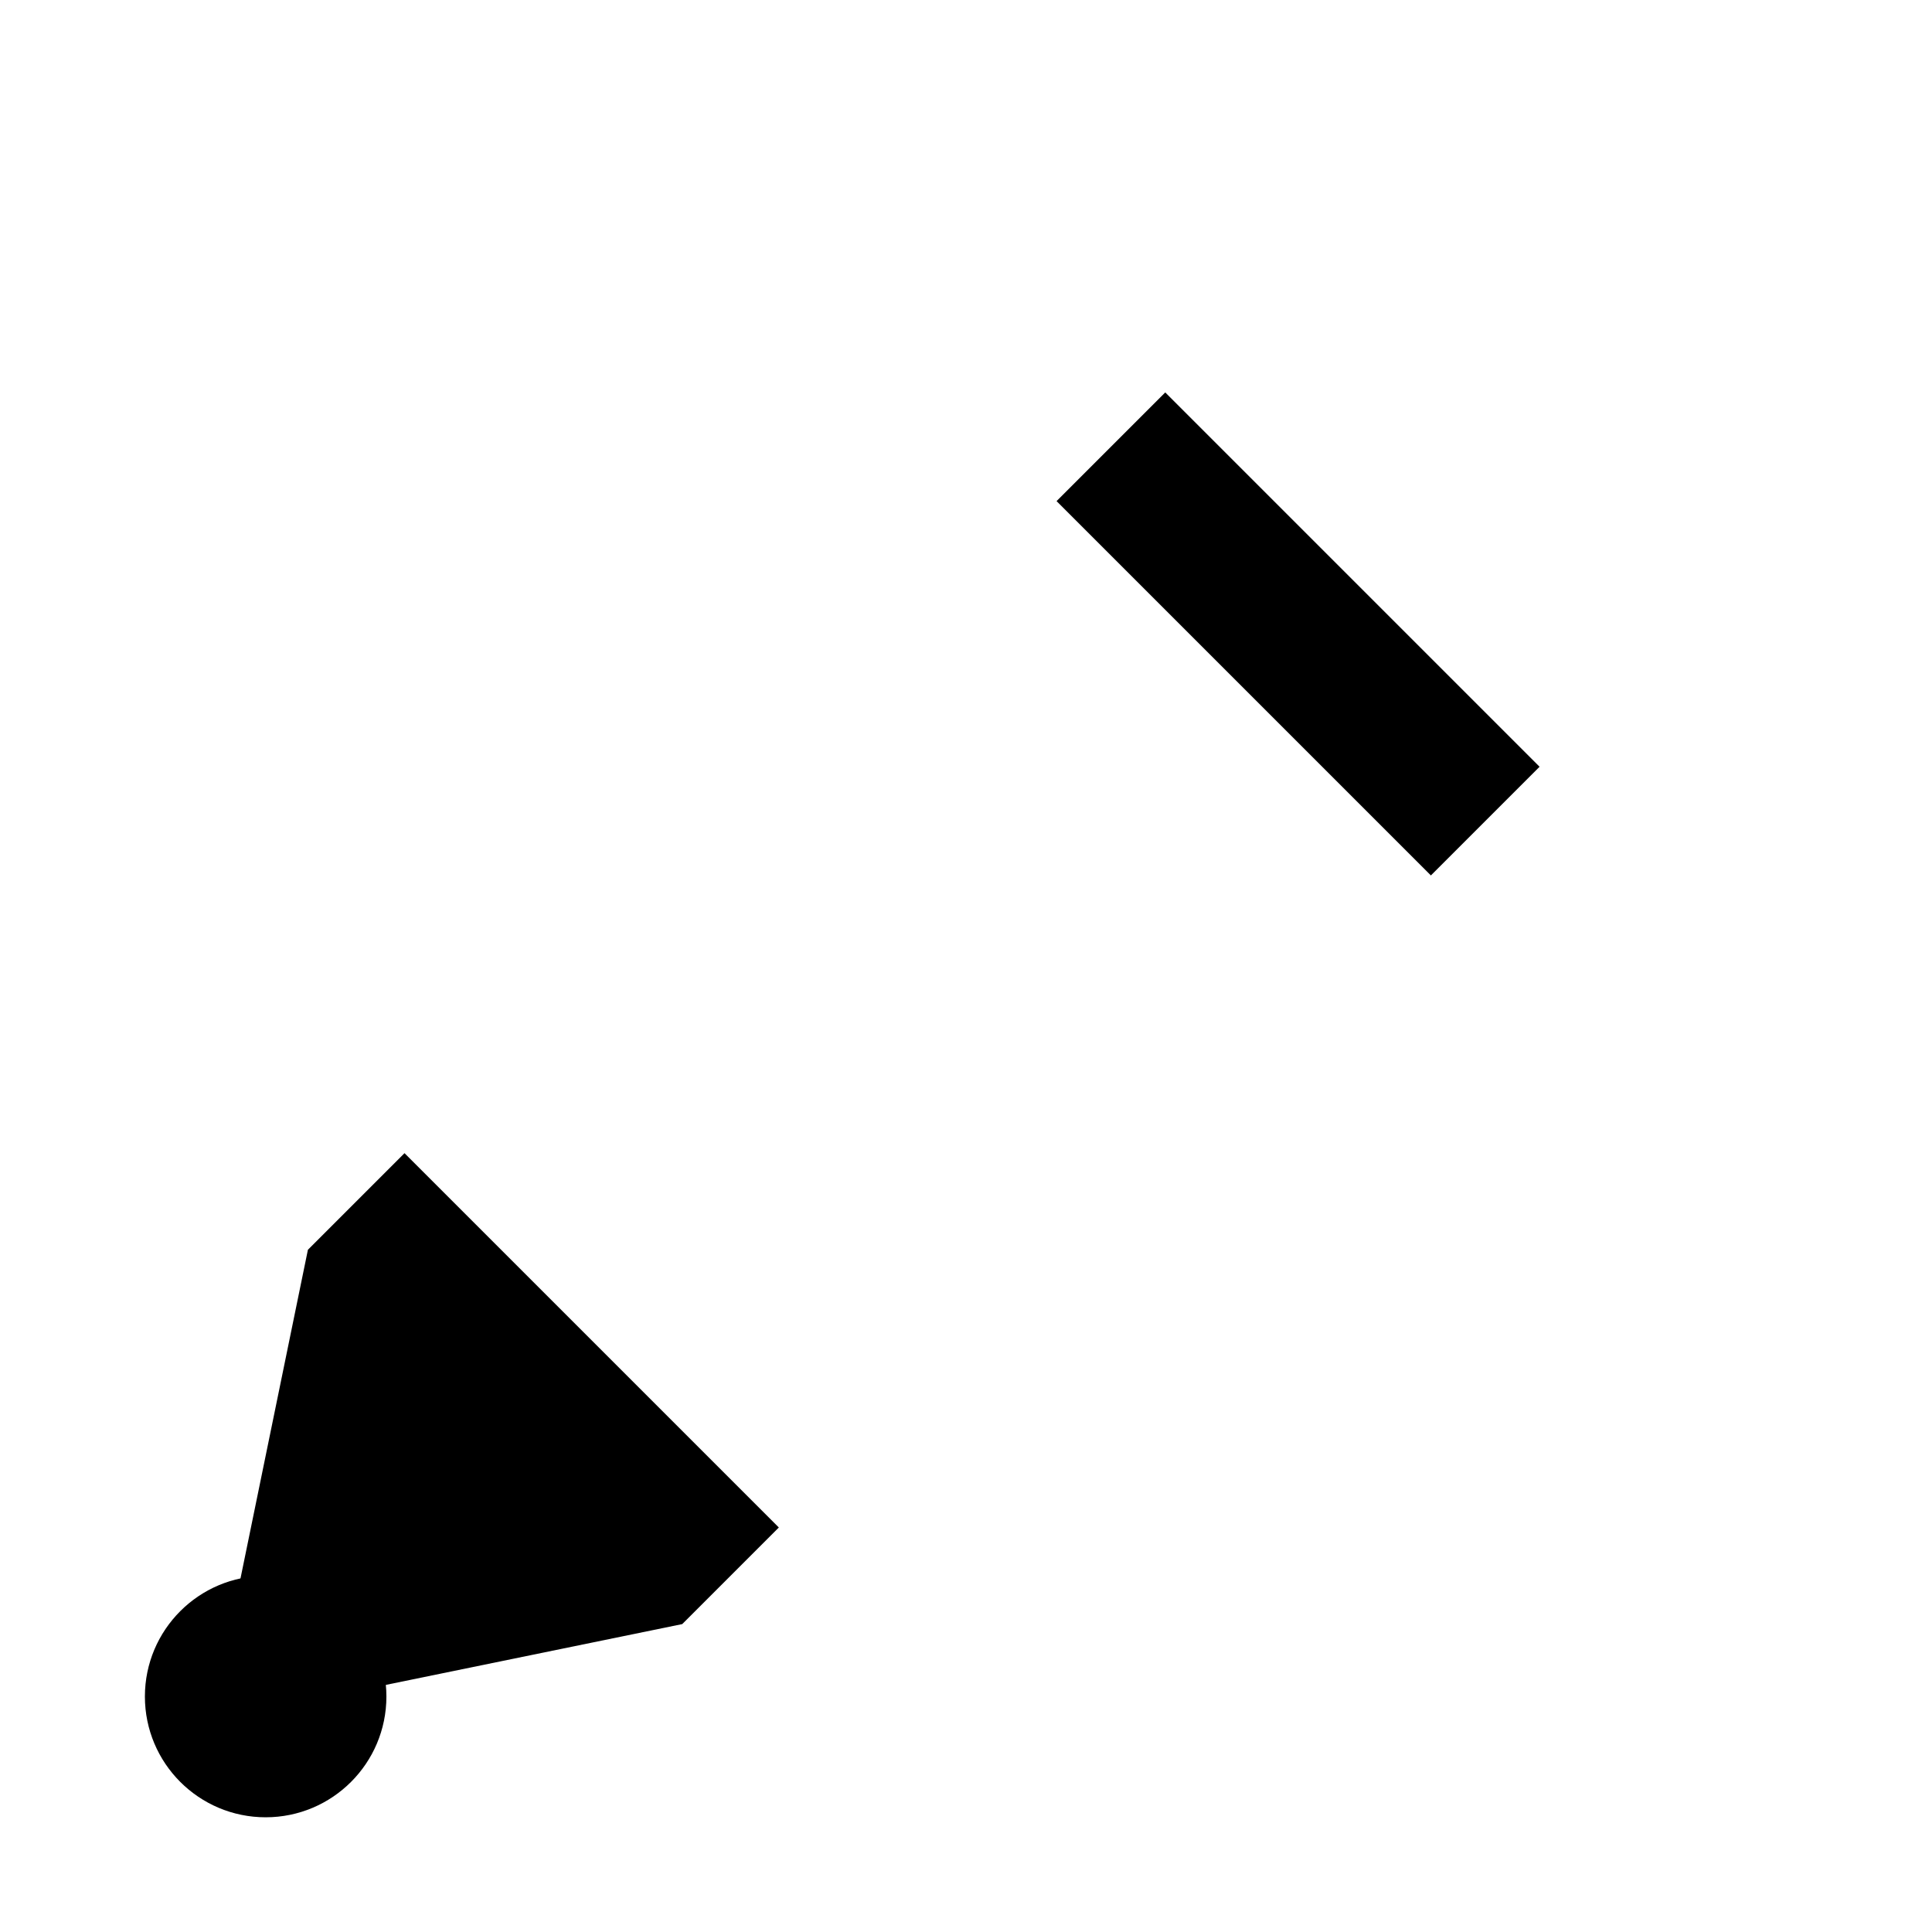
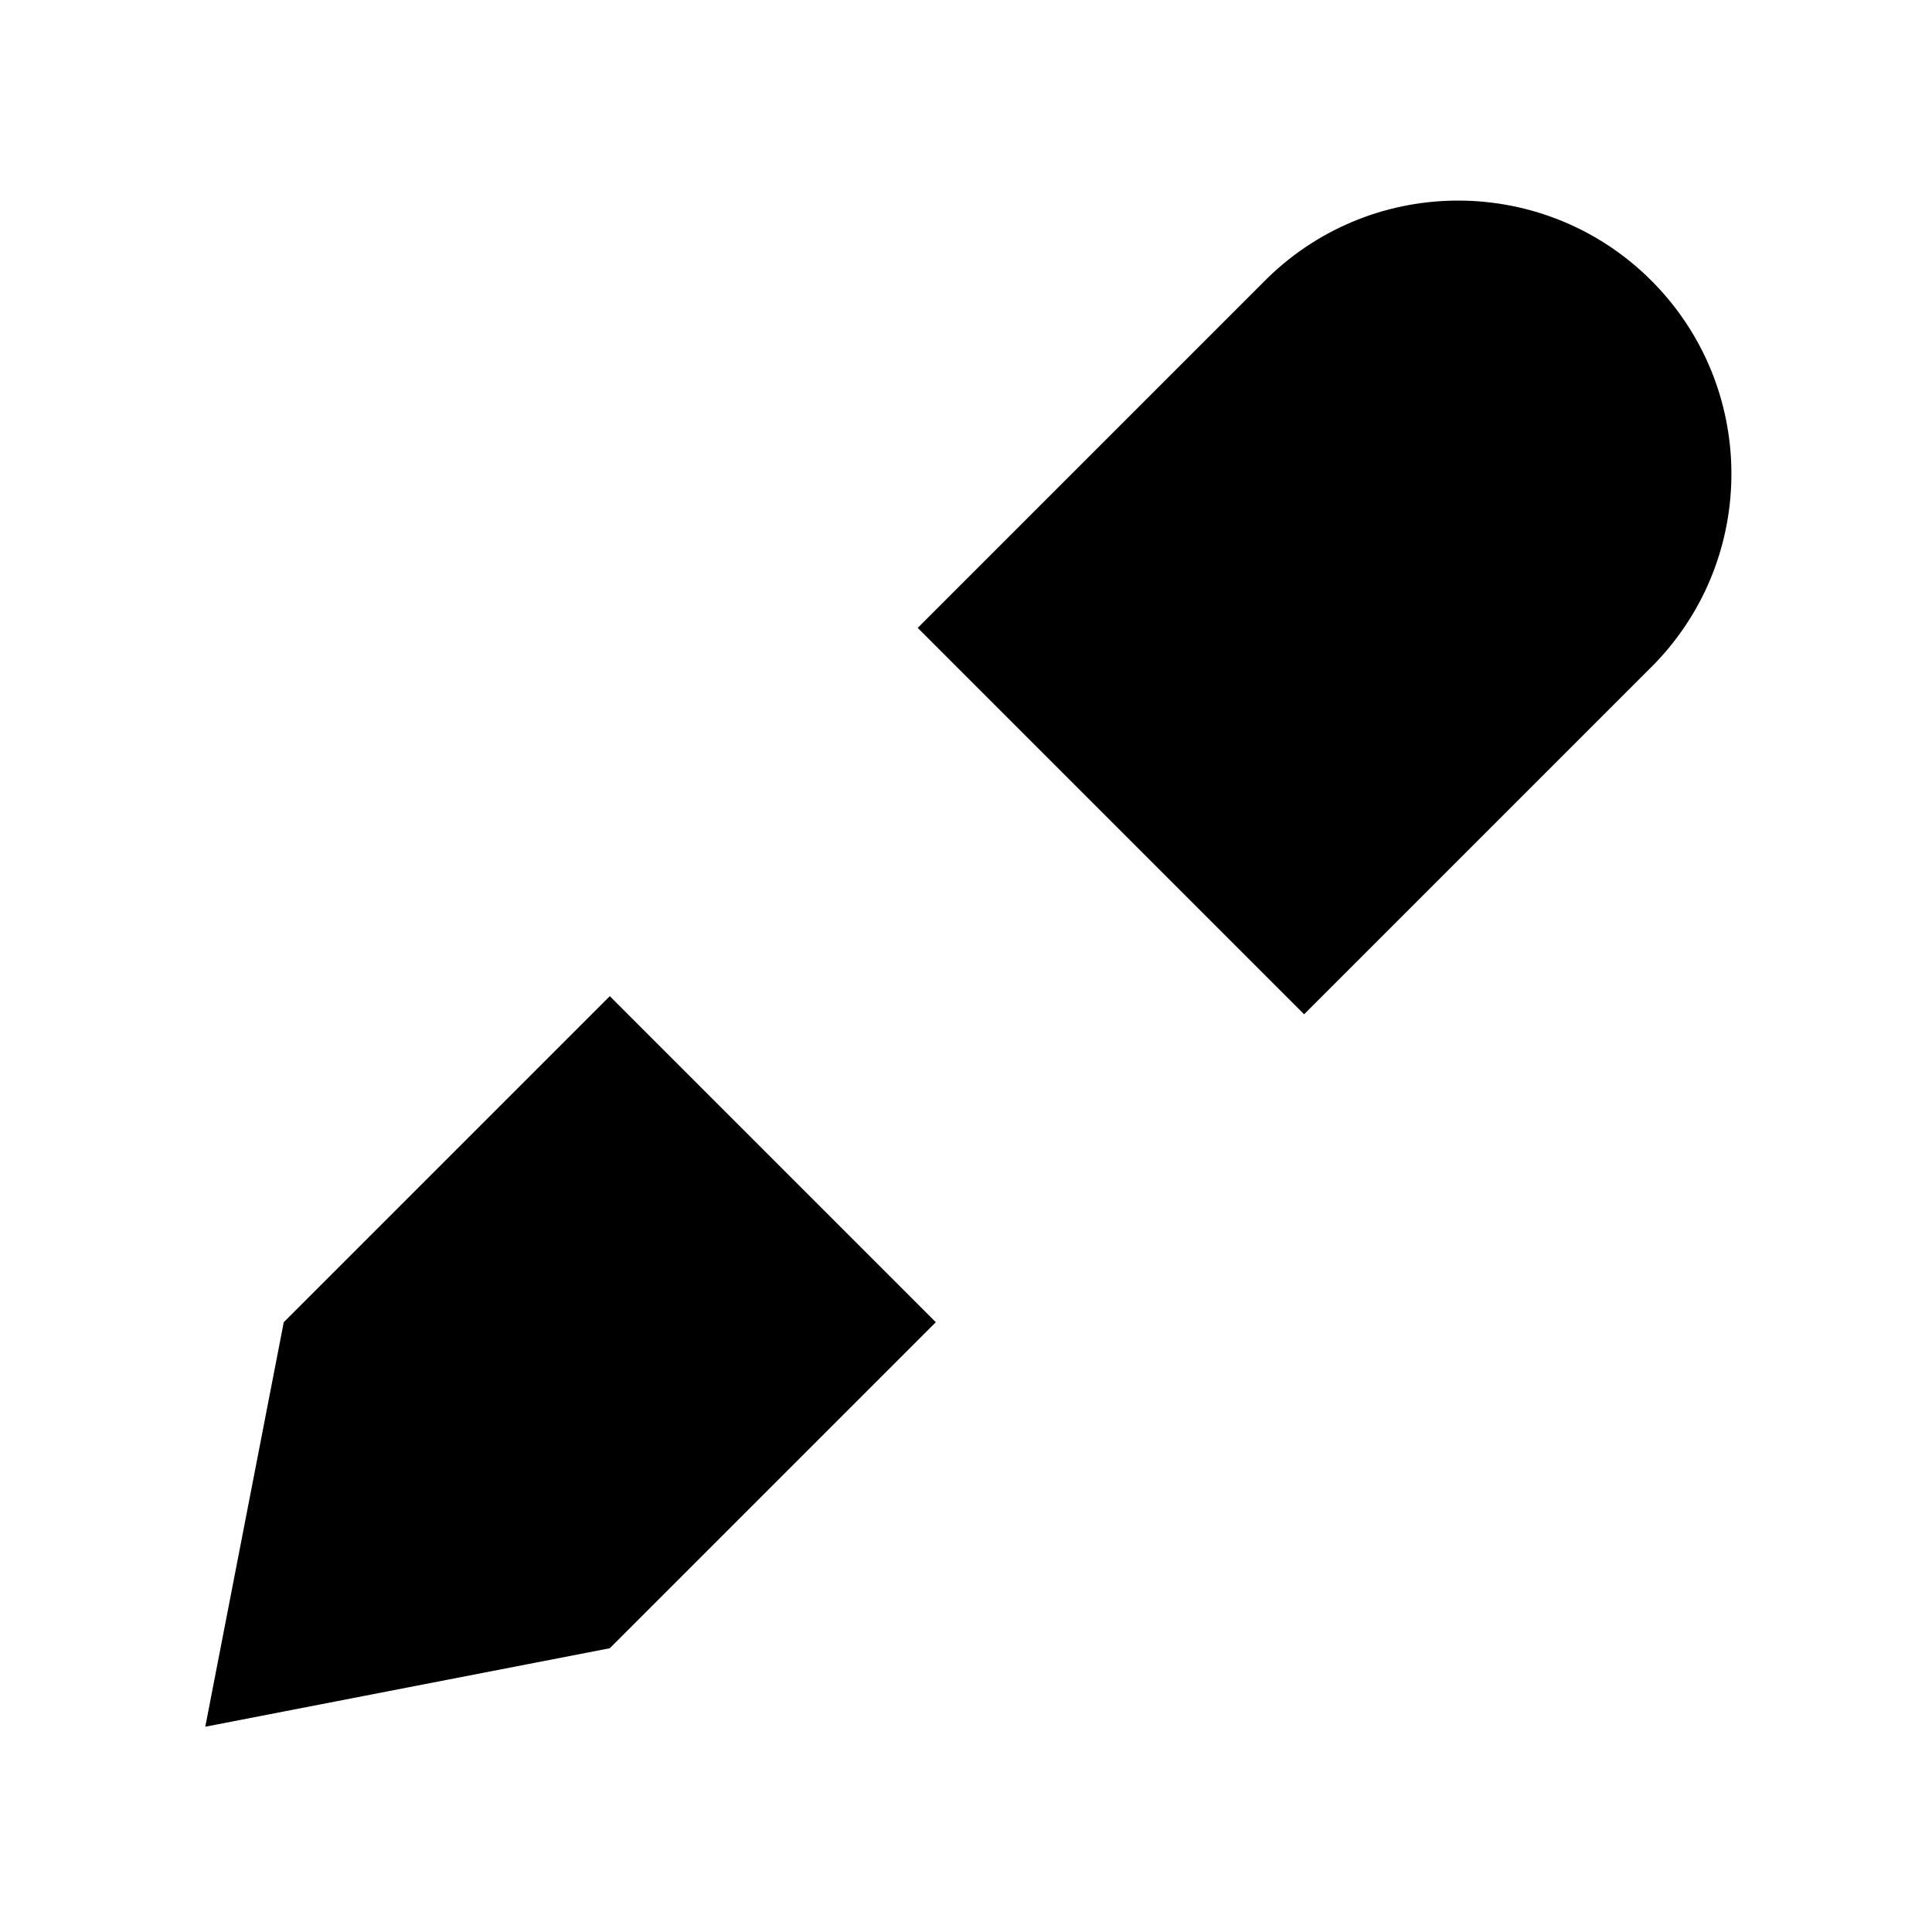
<svg xmlns="http://www.w3.org/2000/svg" viewBox="0 0 16 16" fill="{STROKE}">
-   <path d="m8.75 4.15 3.1 3.1-6.2 6.2-3.9.8.8-3.9z" fill="none" stroke="{STROKE}" stroke-width="1.2" stroke-linejoin="round" />
-   <path d="m3.35 9.55 3.1 3.1-.8.8-3.9.8.8-3.9z" fill="{SUBTLE}" />
-   <path d="m7.8 5.1 3.1 3.1" fill="none" stroke="{STROKE}" stroke-width="1.15" />
-   <path d="m9.65 3.25 3.1 3.1 1.4-1.4a2.2 2.2 0 0 0-3.1-3.1z" fill="none" stroke="{STROKE}" stroke-width="1.2" stroke-linejoin="round" />
-   <path d="m9.65 3.25 3.1 3.1-.9.9-3.1-3.1z" fill="{ACCENT}" />
-   <circle cx="2.2" cy="14.05" r="1" fill="{ACCENT}" />
+   <path d="M1.7 14.3 L2.35 10.95 L5.05 8.25 L7.75 10.95 L5.05 13.65 Z" fill="{ACCENT}" />
+   <path d="M7.85 5.45 L2.35 10.95 L1.7 14.3 L5.05 13.65 L10.55 8.15" fill="none" stroke="{STROKE}" stroke-width="1.2" stroke-linejoin="round" />
+   <path d="M7.6 5.2 L10.5 2.3 A2.263 2.263 0 0 1 13.7 5.5 L10.8 8.4 Z" fill="{ACCENT}" stroke="{STROKE}" stroke-width="1.2" stroke-linejoin="round" />
+   <path d="M6.8 4.4 L11.6 9.2" fill="none" stroke="{STROKE}" stroke-width="1.2" stroke-linecap="round" />
</svg>
